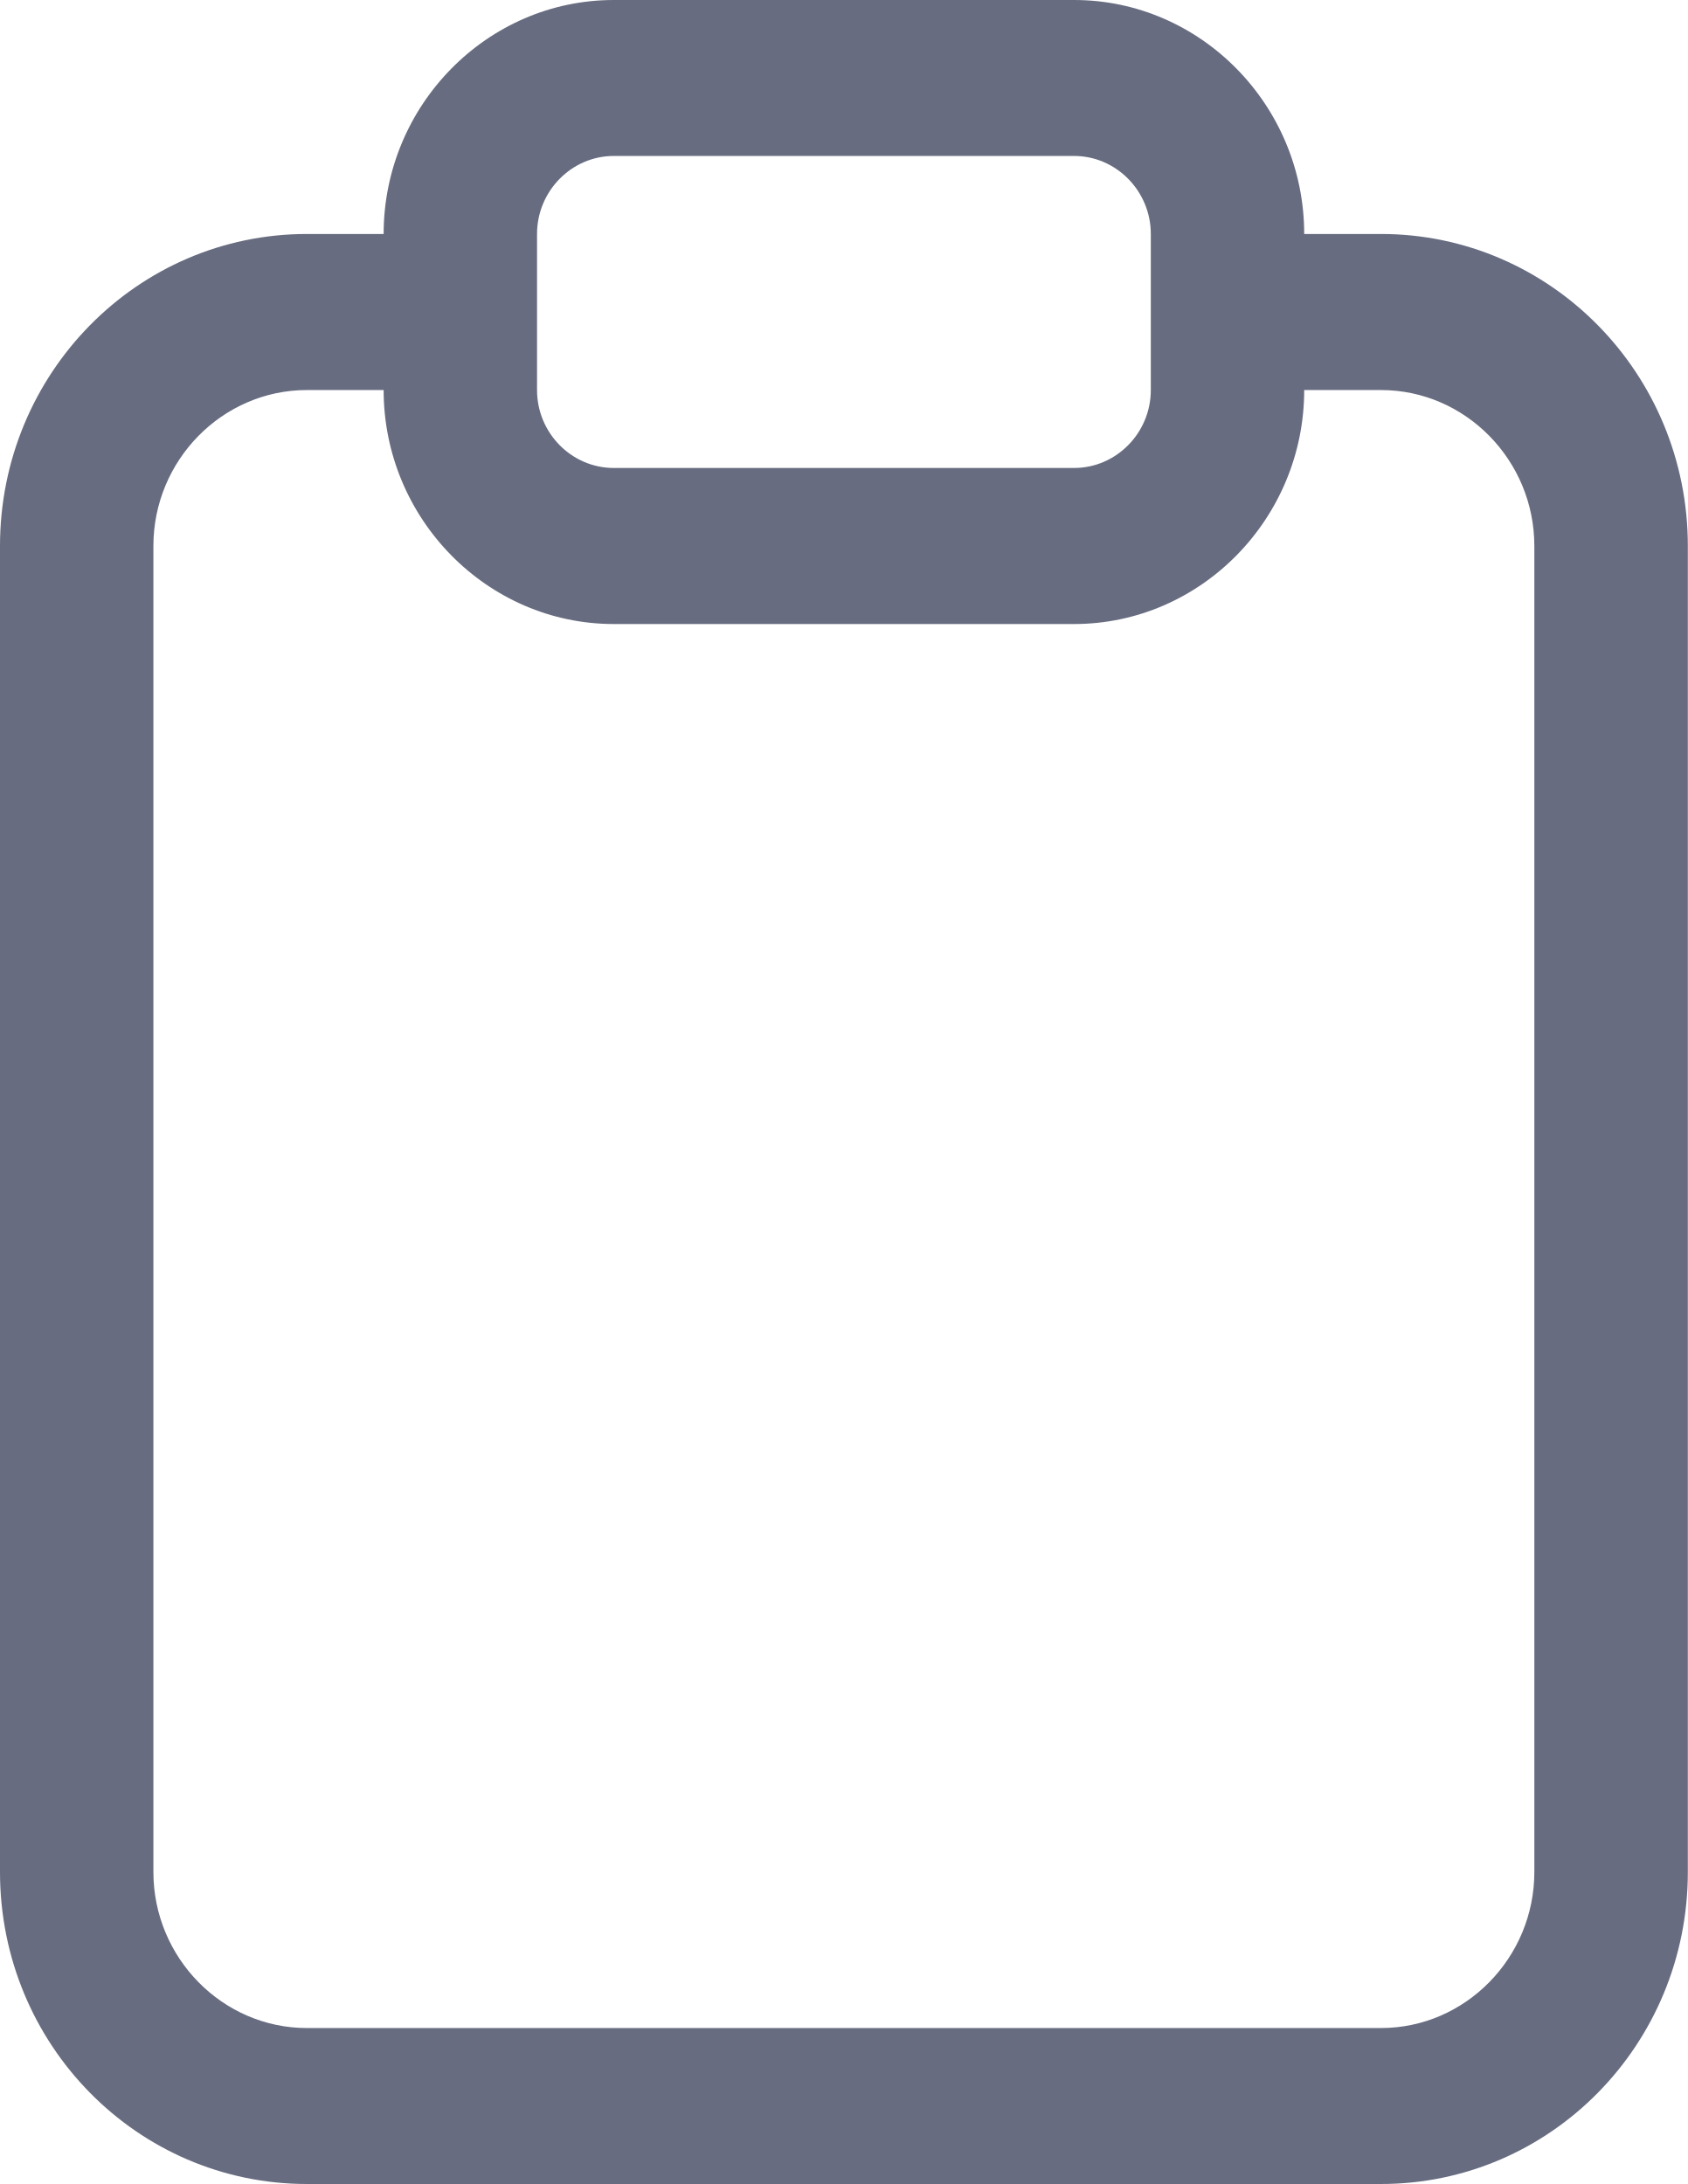
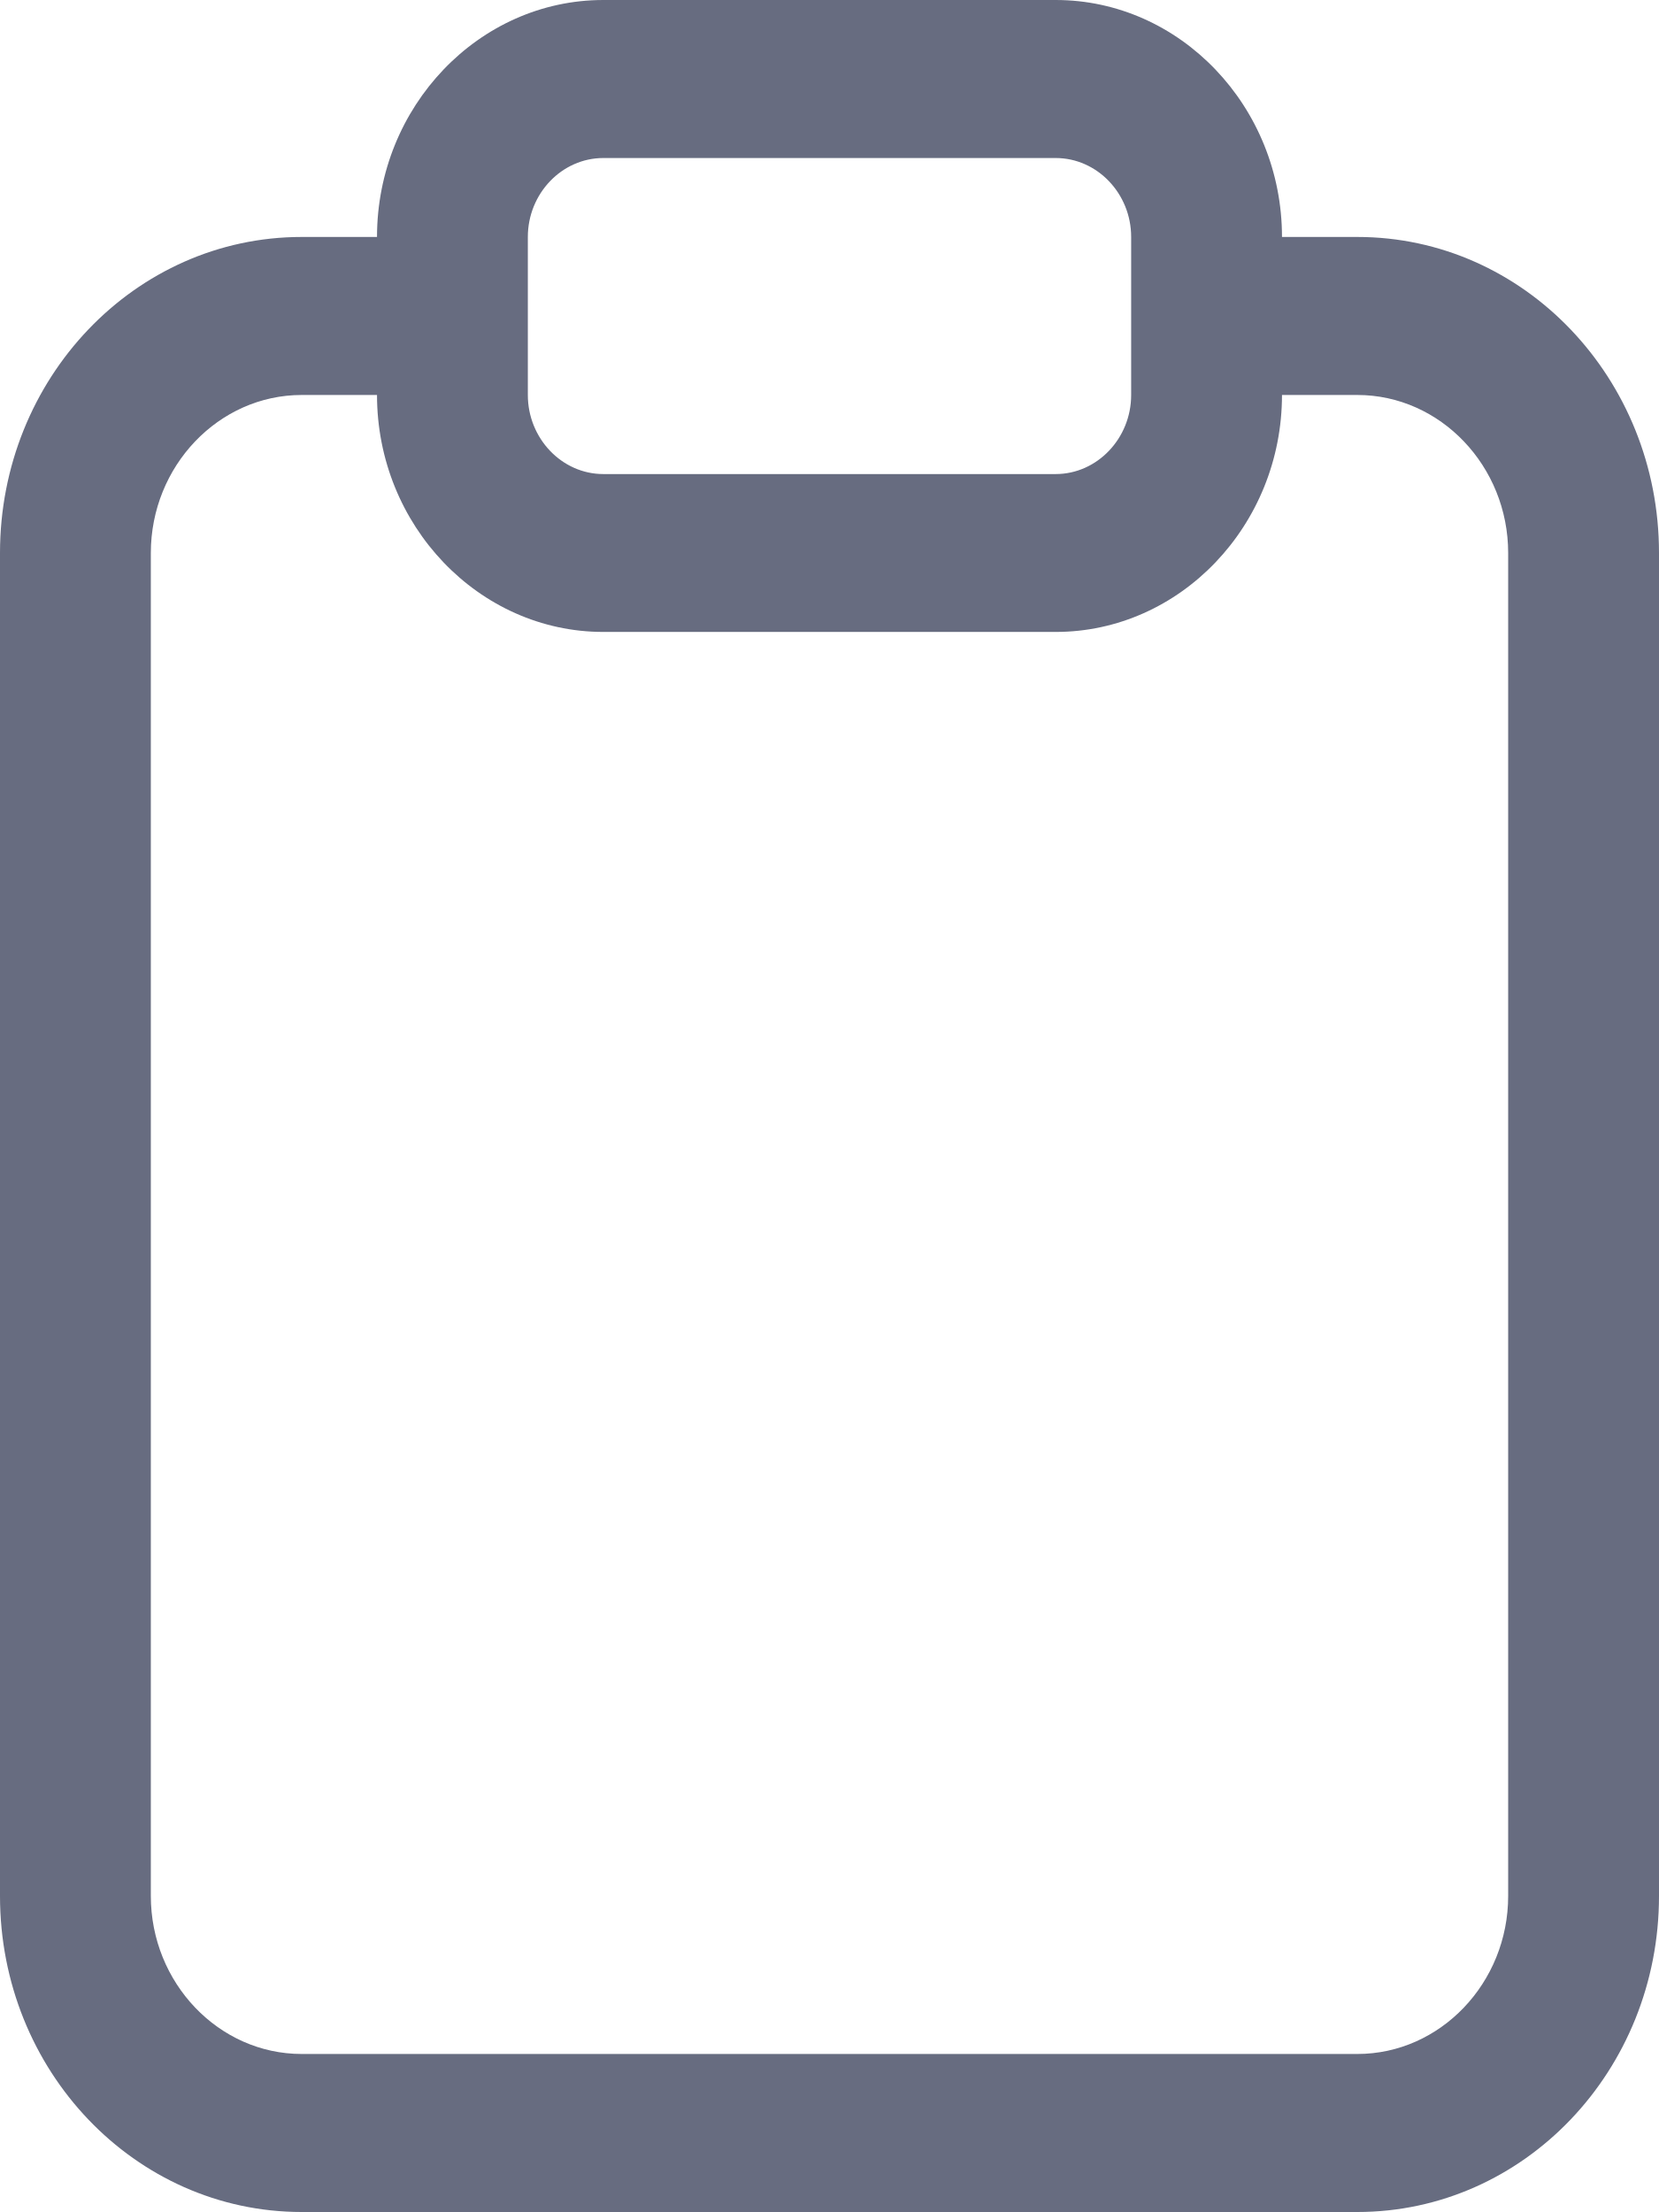
- <svg xmlns="http://www.w3.org/2000/svg" width="17" height="22" viewBox="0 0 17 22" fill="none">
-   <path d="M13.909 2.357H13.136C13.136 1.061 12.093 0 10.818 0H6.182C4.907 0 3.864 1.061 3.864 2.357H3.091C1.383 2.357 0 3.764 0 5.5V18.857C0 20.594 1.383 22 3.091 22H13.909C15.617 22 17 20.594 17 18.857V5.5C17 3.764 15.617 2.357 13.909 2.357ZM5.409 2.357C5.409 1.925 5.757 1.571 6.182 1.571H10.818C11.243 1.571 11.591 1.925 11.591 2.357V3.929C11.591 4.361 11.243 4.714 10.818 4.714H6.182C5.757 4.714 5.409 4.361 5.409 3.929V2.357ZM15.454 18.857C15.454 19.721 14.759 20.429 13.909 20.429H3.091C2.241 20.429 1.545 19.721 1.545 18.857V5.5C1.545 4.636 2.241 3.929 3.091 3.929H3.864C3.864 5.225 4.907 6.286 6.182 6.286H10.818C12.093 6.286 13.136 5.225 13.136 3.929H13.909C14.759 3.929 15.454 4.636 15.454 5.5V18.857Z" fill="#676C80" />
+ <svg xmlns="http://www.w3.org/2000/svg" width="12" height="16" viewBox="0 0 12 16" fill="none">
+   <path d="M9.818 1.714H9.273C9.273 0.771 8.536 0 7.636 0H4.364C3.464 0 2.727 0.771 2.727 1.714H2.182C0.976 1.714 0 2.737 0 4V13.714C0 14.977 0.976 16 2.182 16H9.818C11.024 16 12 14.977 12 13.714V4C12 2.737 11.024 1.714 9.818 1.714ZM3.818 1.714C3.818 1.4 4.064 1.143 4.364 1.143H7.636C7.936 1.143 8.182 1.4 8.182 1.714V2.857C8.182 3.171 7.936 3.429 7.636 3.429H4.364C4.064 3.429 3.818 3.171 3.818 2.857V1.714ZM10.909 13.714C10.909 14.343 10.418 14.857 9.818 14.857H2.182C1.582 14.857 1.091 14.343 1.091 13.714V4C1.091 3.371 1.582 2.857 2.182 2.857H2.727C2.727 3.8 3.464 4.571 4.364 4.571H7.636C8.536 4.571 9.273 3.8 9.273 2.857H9.818C10.418 2.857 10.909 3.371 10.909 4V13.714Z" fill="#676C80" />
</svg>
